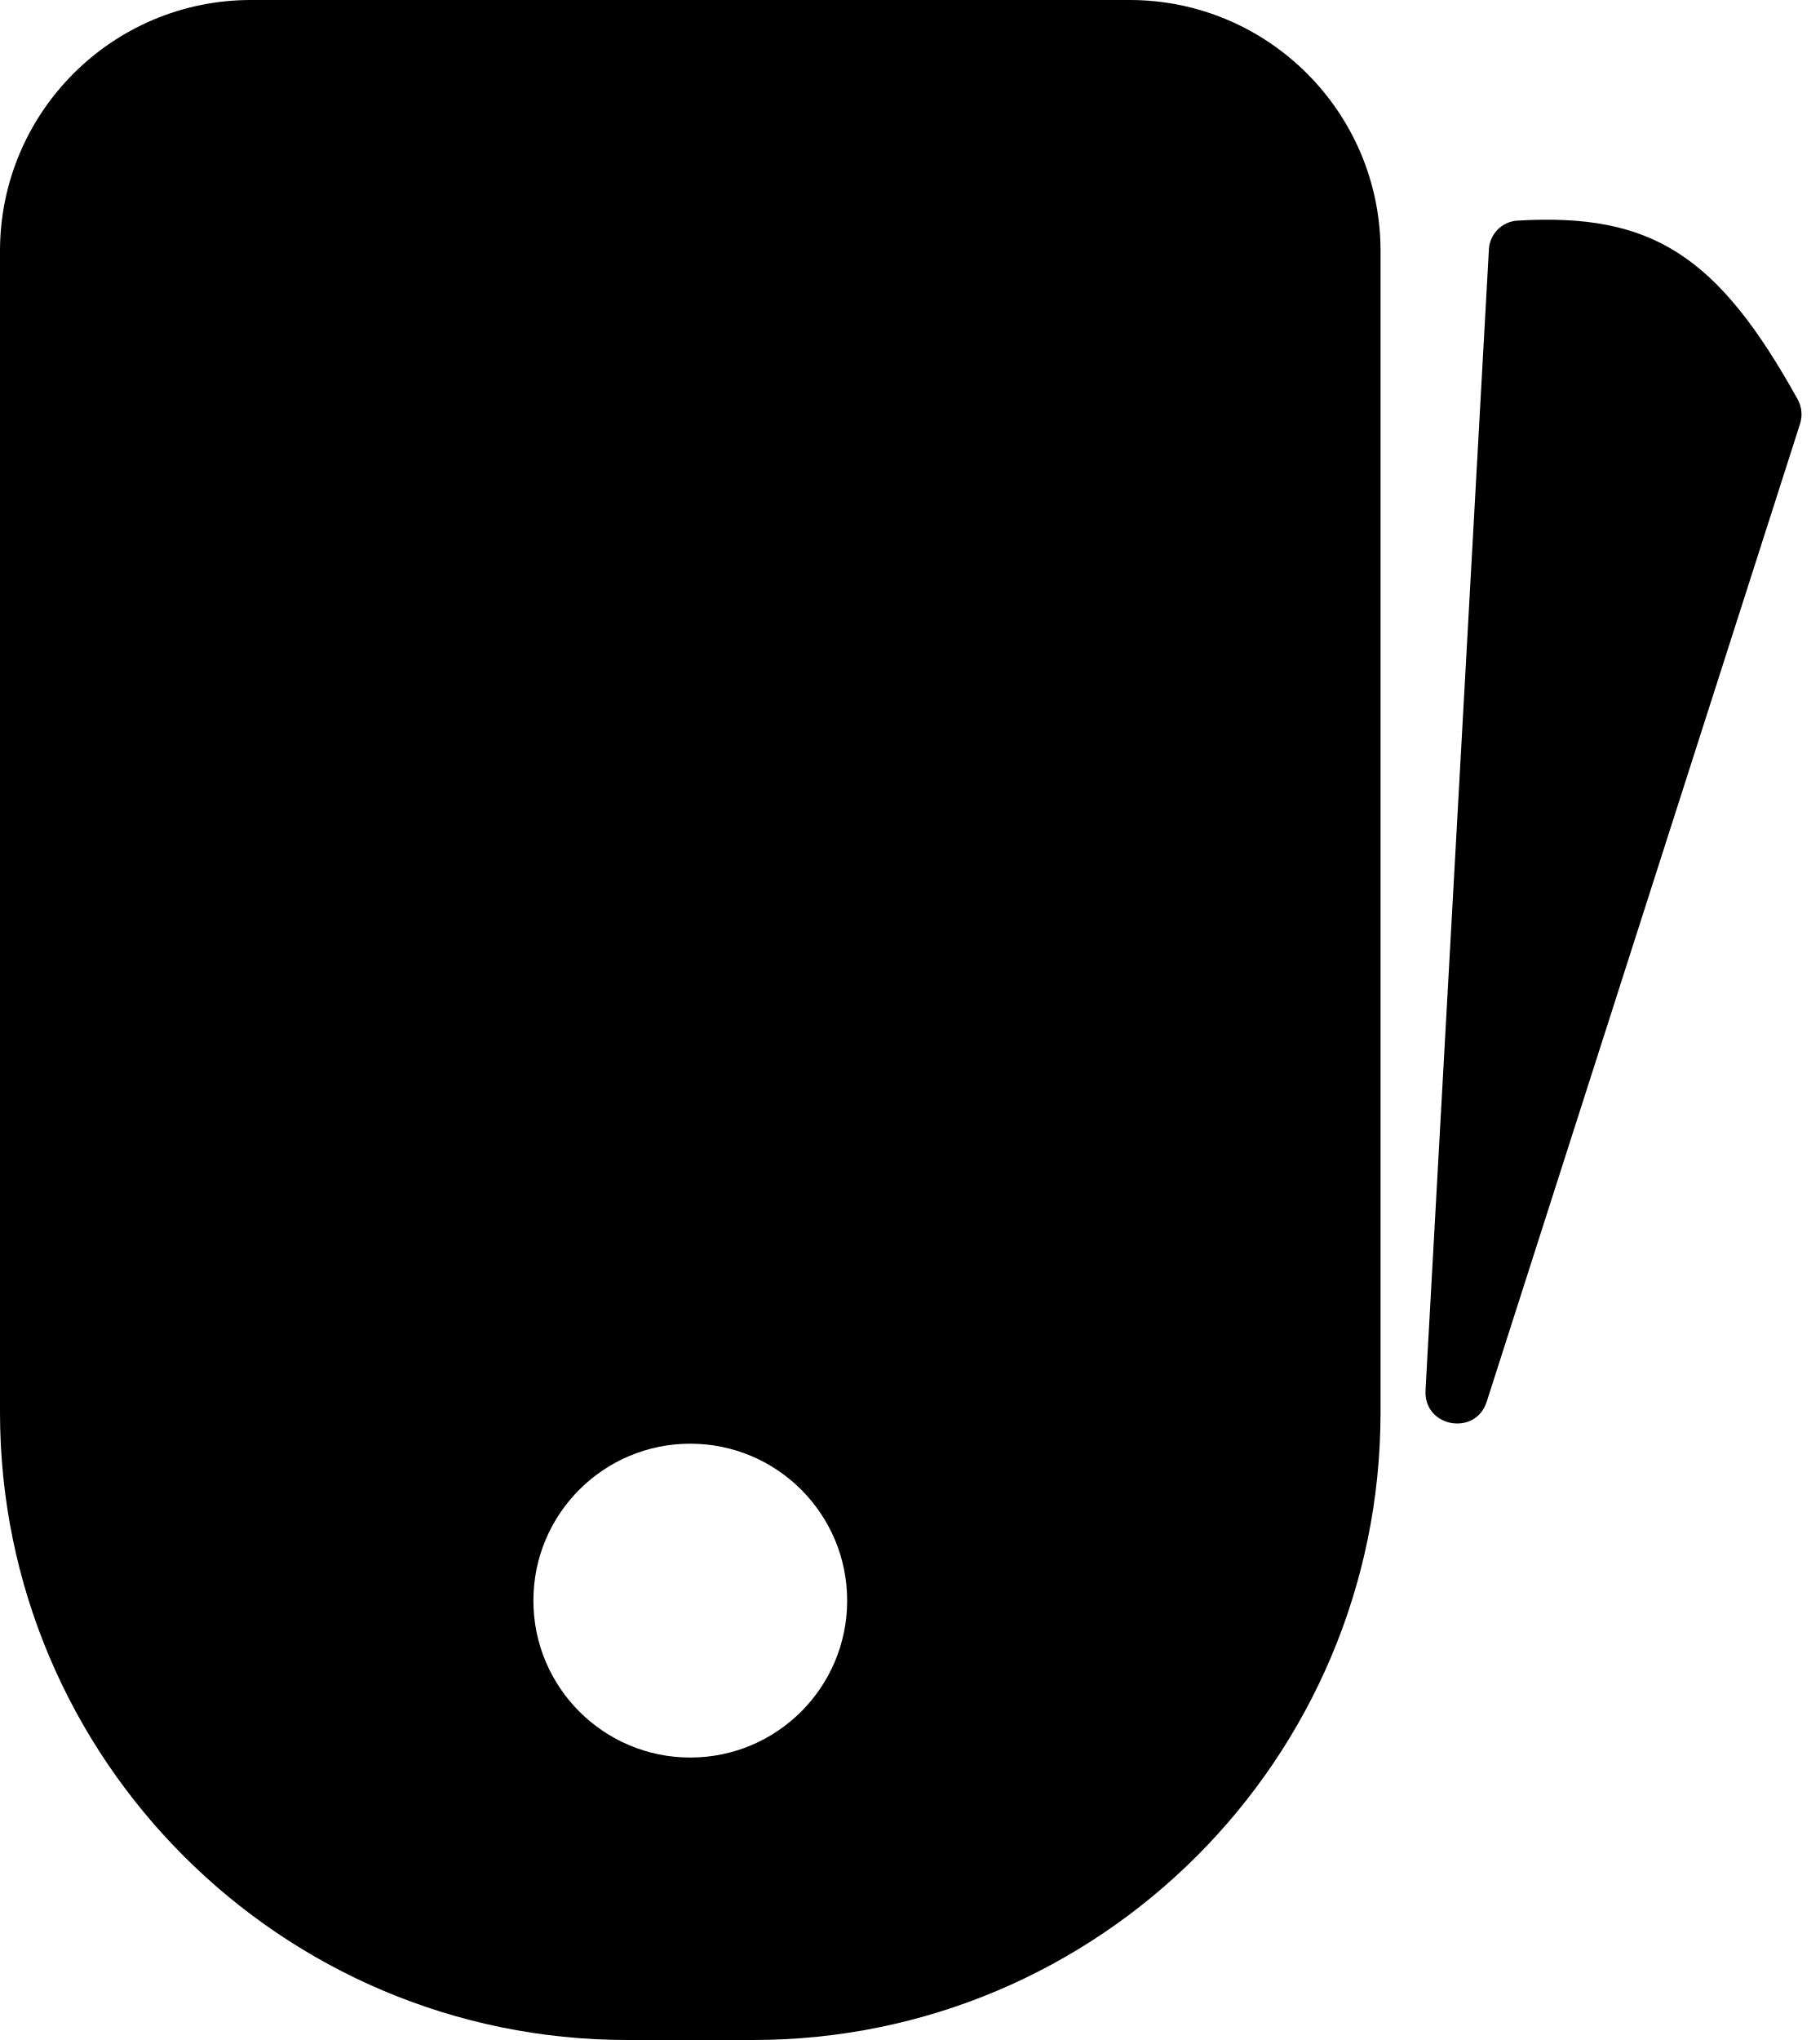
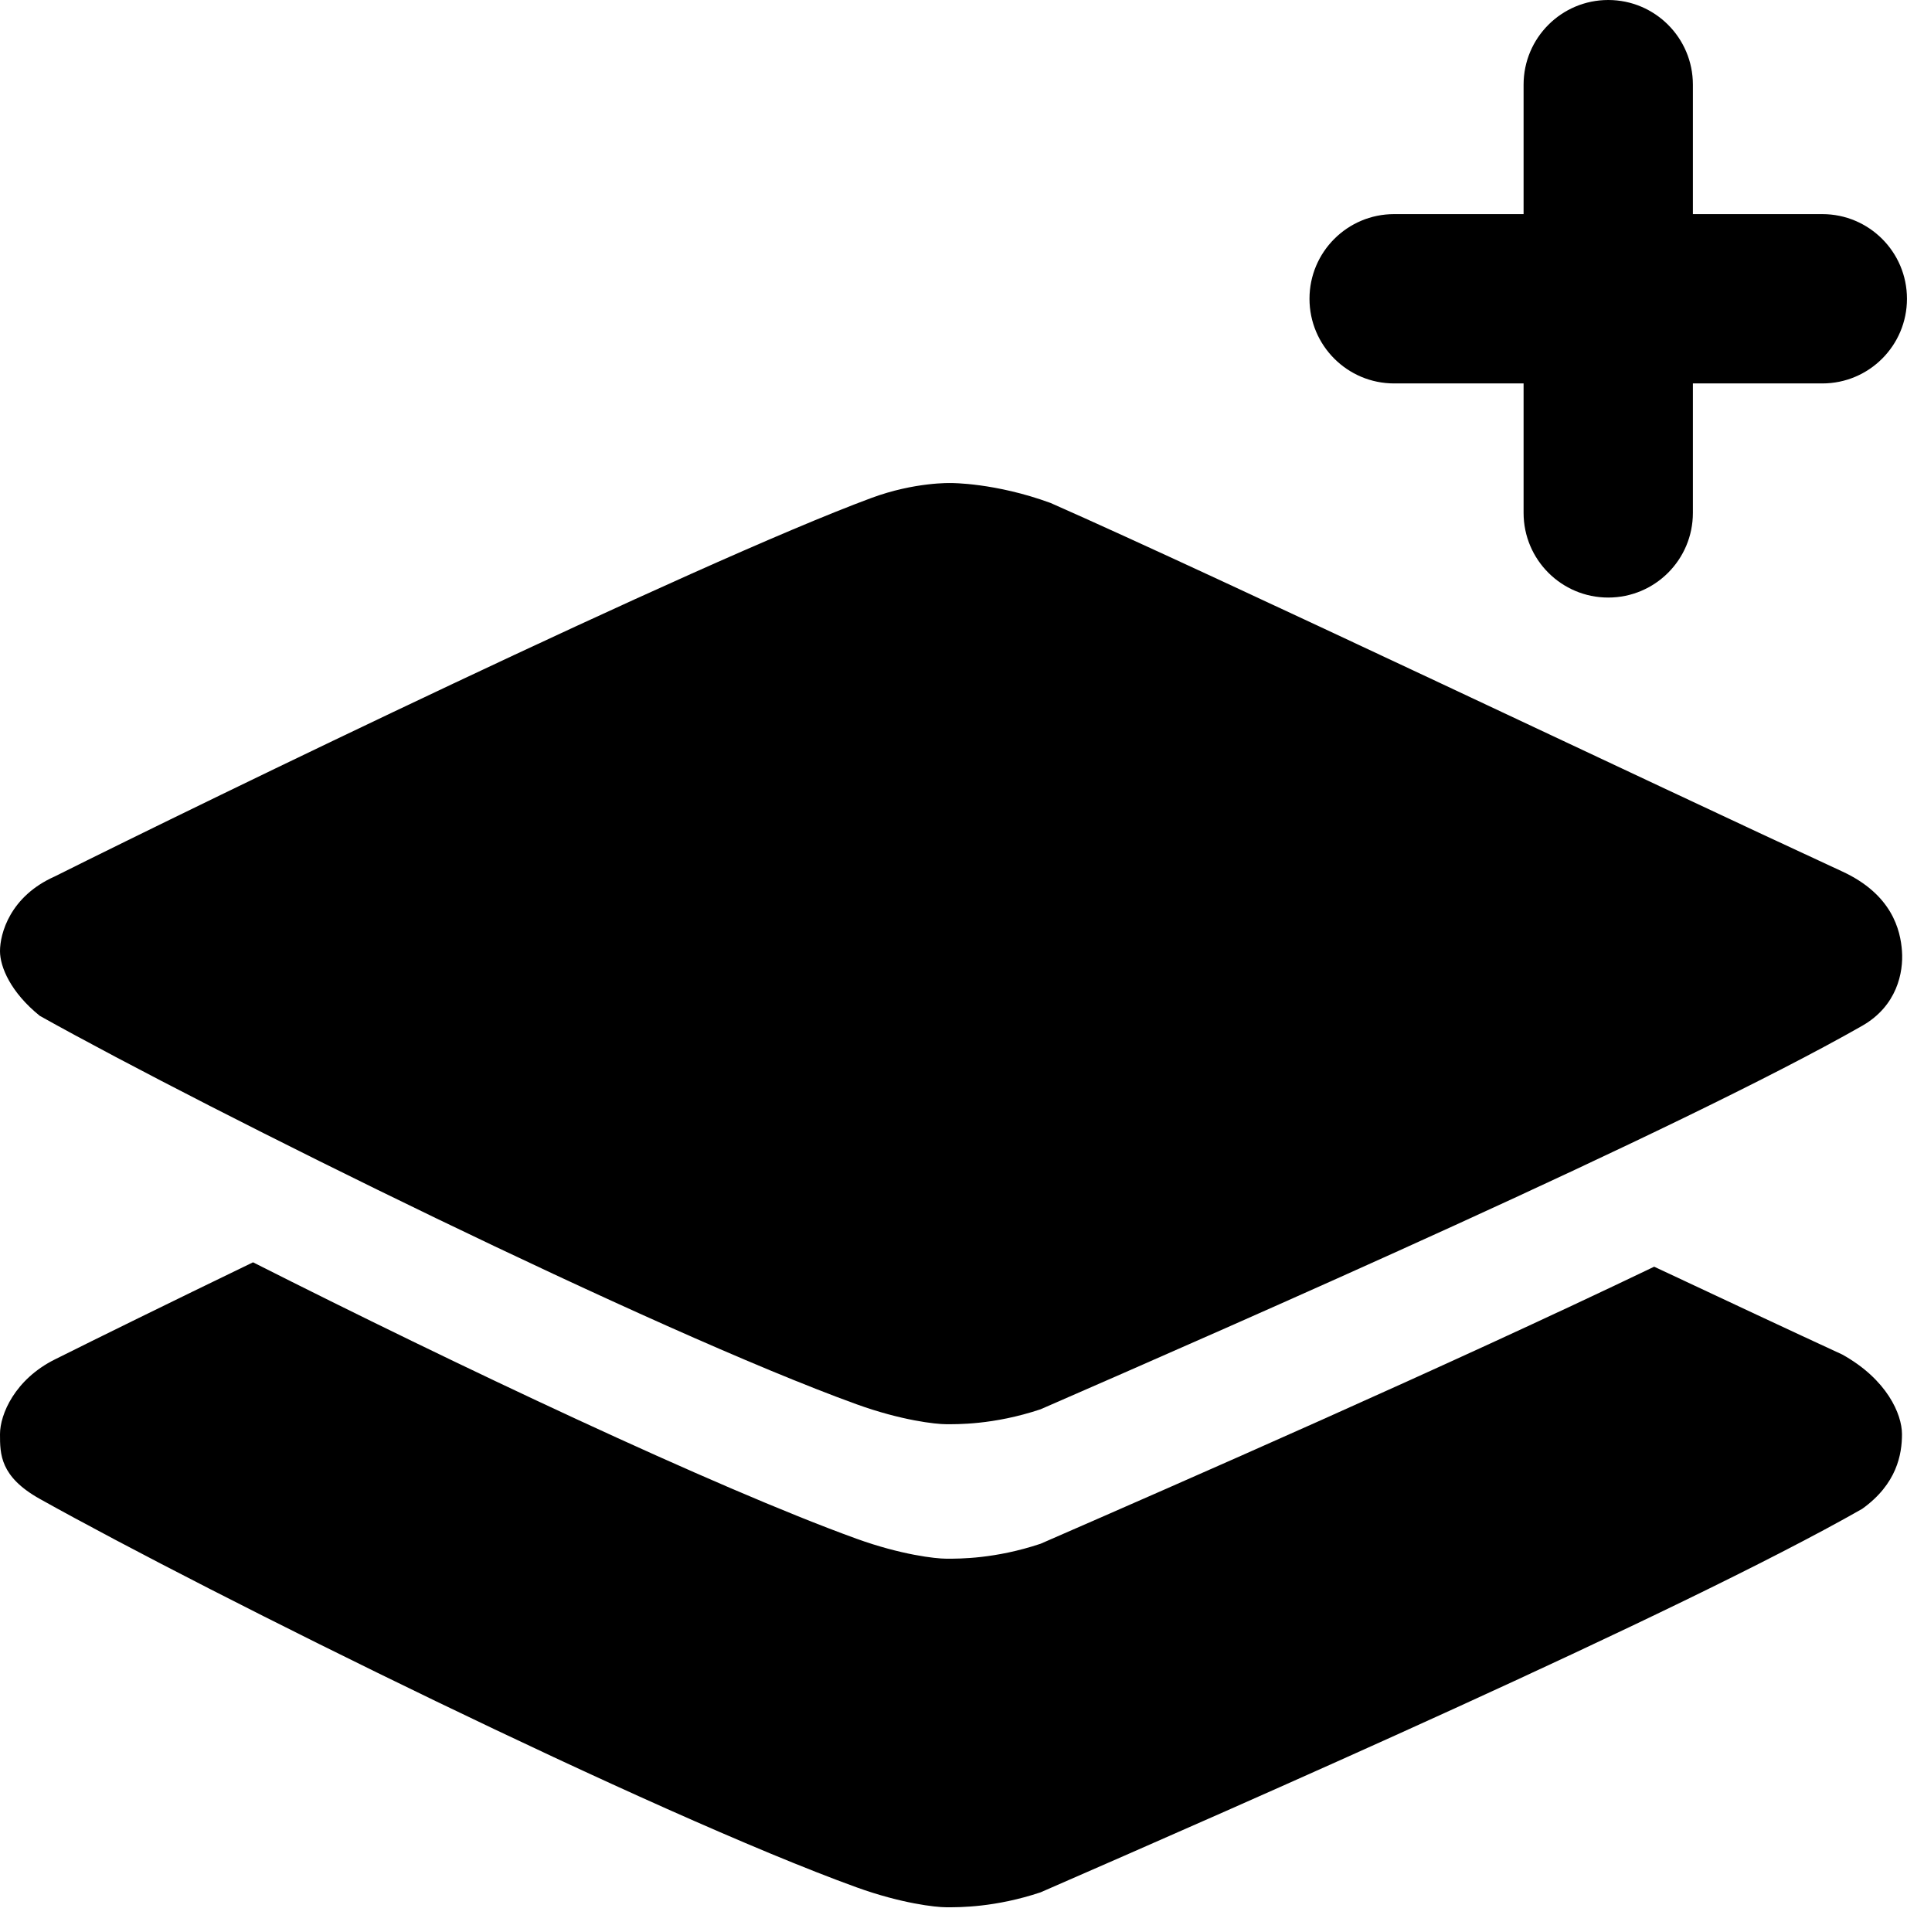
- <svg xmlns="http://www.w3.org/2000/svg" width="58" height="65">
-   <path d="m45.433 44.3 2.02-36.347a.97.97 0 0 1 .9-.923c4.309-.26 6.403 1.122 8.941 5.694a.99.99 0 0 1 .076.781l-9.986 31.156c-.358 1.118-2.016.811-1.95-.36Z" />
-   <path fill-rule="evenodd" clip-rule="evenodd" d="M8 0a8 8 0 0 0-8 8v37c0 11.046 8.954 20 20 20h4c11.046 0 20-8.954 20-20V8a8 8 0 0 0-8-8H8Zm14 56a5 5 0 1 0 0-10 5 5 0 0 0 0 10Z" />
+ <svg xmlns="http://www.w3.org/2000/svg" width="77" height="78" viewBox="0 0 77 78" fill="none">
+   <path d="M2.212 35.384C0.402 36.188 3.05176e-05 37.694 3.05176e-05 38.4C3.05176e-05 39.035 0.429 40.062 1.608 41.013C8.444 44.833 26.385 53.725 34.58 56.692C36.389 57.347 37.787 57.499 38.199 57.499C38.594 57.499 40.106 57.536 42.018 56.896C49.859 53.478 67.785 45.637 75.191 41.415C76.601 40.611 76.86 39.254 76.799 38.4C76.738 37.546 76.397 36.111 74.386 35.183C66.546 31.564 49.256 23.321 42.42 20.306C40.182 19.486 38.4 19.502 38.4 19.502C38.4 19.502 36.943 19.453 35.183 20.105C28.124 22.718 8.243 32.368 2.212 35.384Z" fill="black" />
+   <path fill-rule="evenodd" clip-rule="evenodd" d="M10.217 50.963C18.35 55.073 28.849 60.046 34.58 62.121C36.389 62.776 37.787 62.928 38.198 62.928C38.217 62.928 38.237 62.928 38.26 62.928C38.734 62.93 40.194 62.935 42.018 62.325C47.629 59.879 58.404 55.168 66.793 51.14C69.724 52.516 72.368 53.754 74.386 54.685C76.196 55.69 76.799 57.098 76.799 57.902C76.799 58.705 76.598 59.911 75.191 60.917C67.785 65.139 49.859 72.98 42.018 76.398C40.194 77.008 38.734 77.003 38.26 77.001C38.237 77.001 38.217 77.001 38.198 77.001C37.787 77.001 36.389 76.849 34.58 76.194C26.385 73.227 8.444 64.335 1.608 60.515C4.55068e-06 59.617 2.13628e-06 58.707 0 57.902V57.902C-2.13621e-06 57.097 0.603 55.69 2.211 54.886C3.946 54.019 6.826 52.603 10.217 50.963Z" fill="black" />
+   <rect x="61.52" y="0" width="6.836" height="24.125" rx="3.418" fill="black" />
+   <rect x="52.875" y="15.481" width="6.836" height="24.125" rx="3.418" transform="rotate(-90 52.8747 15.4806)" fill="black" />
</svg>
